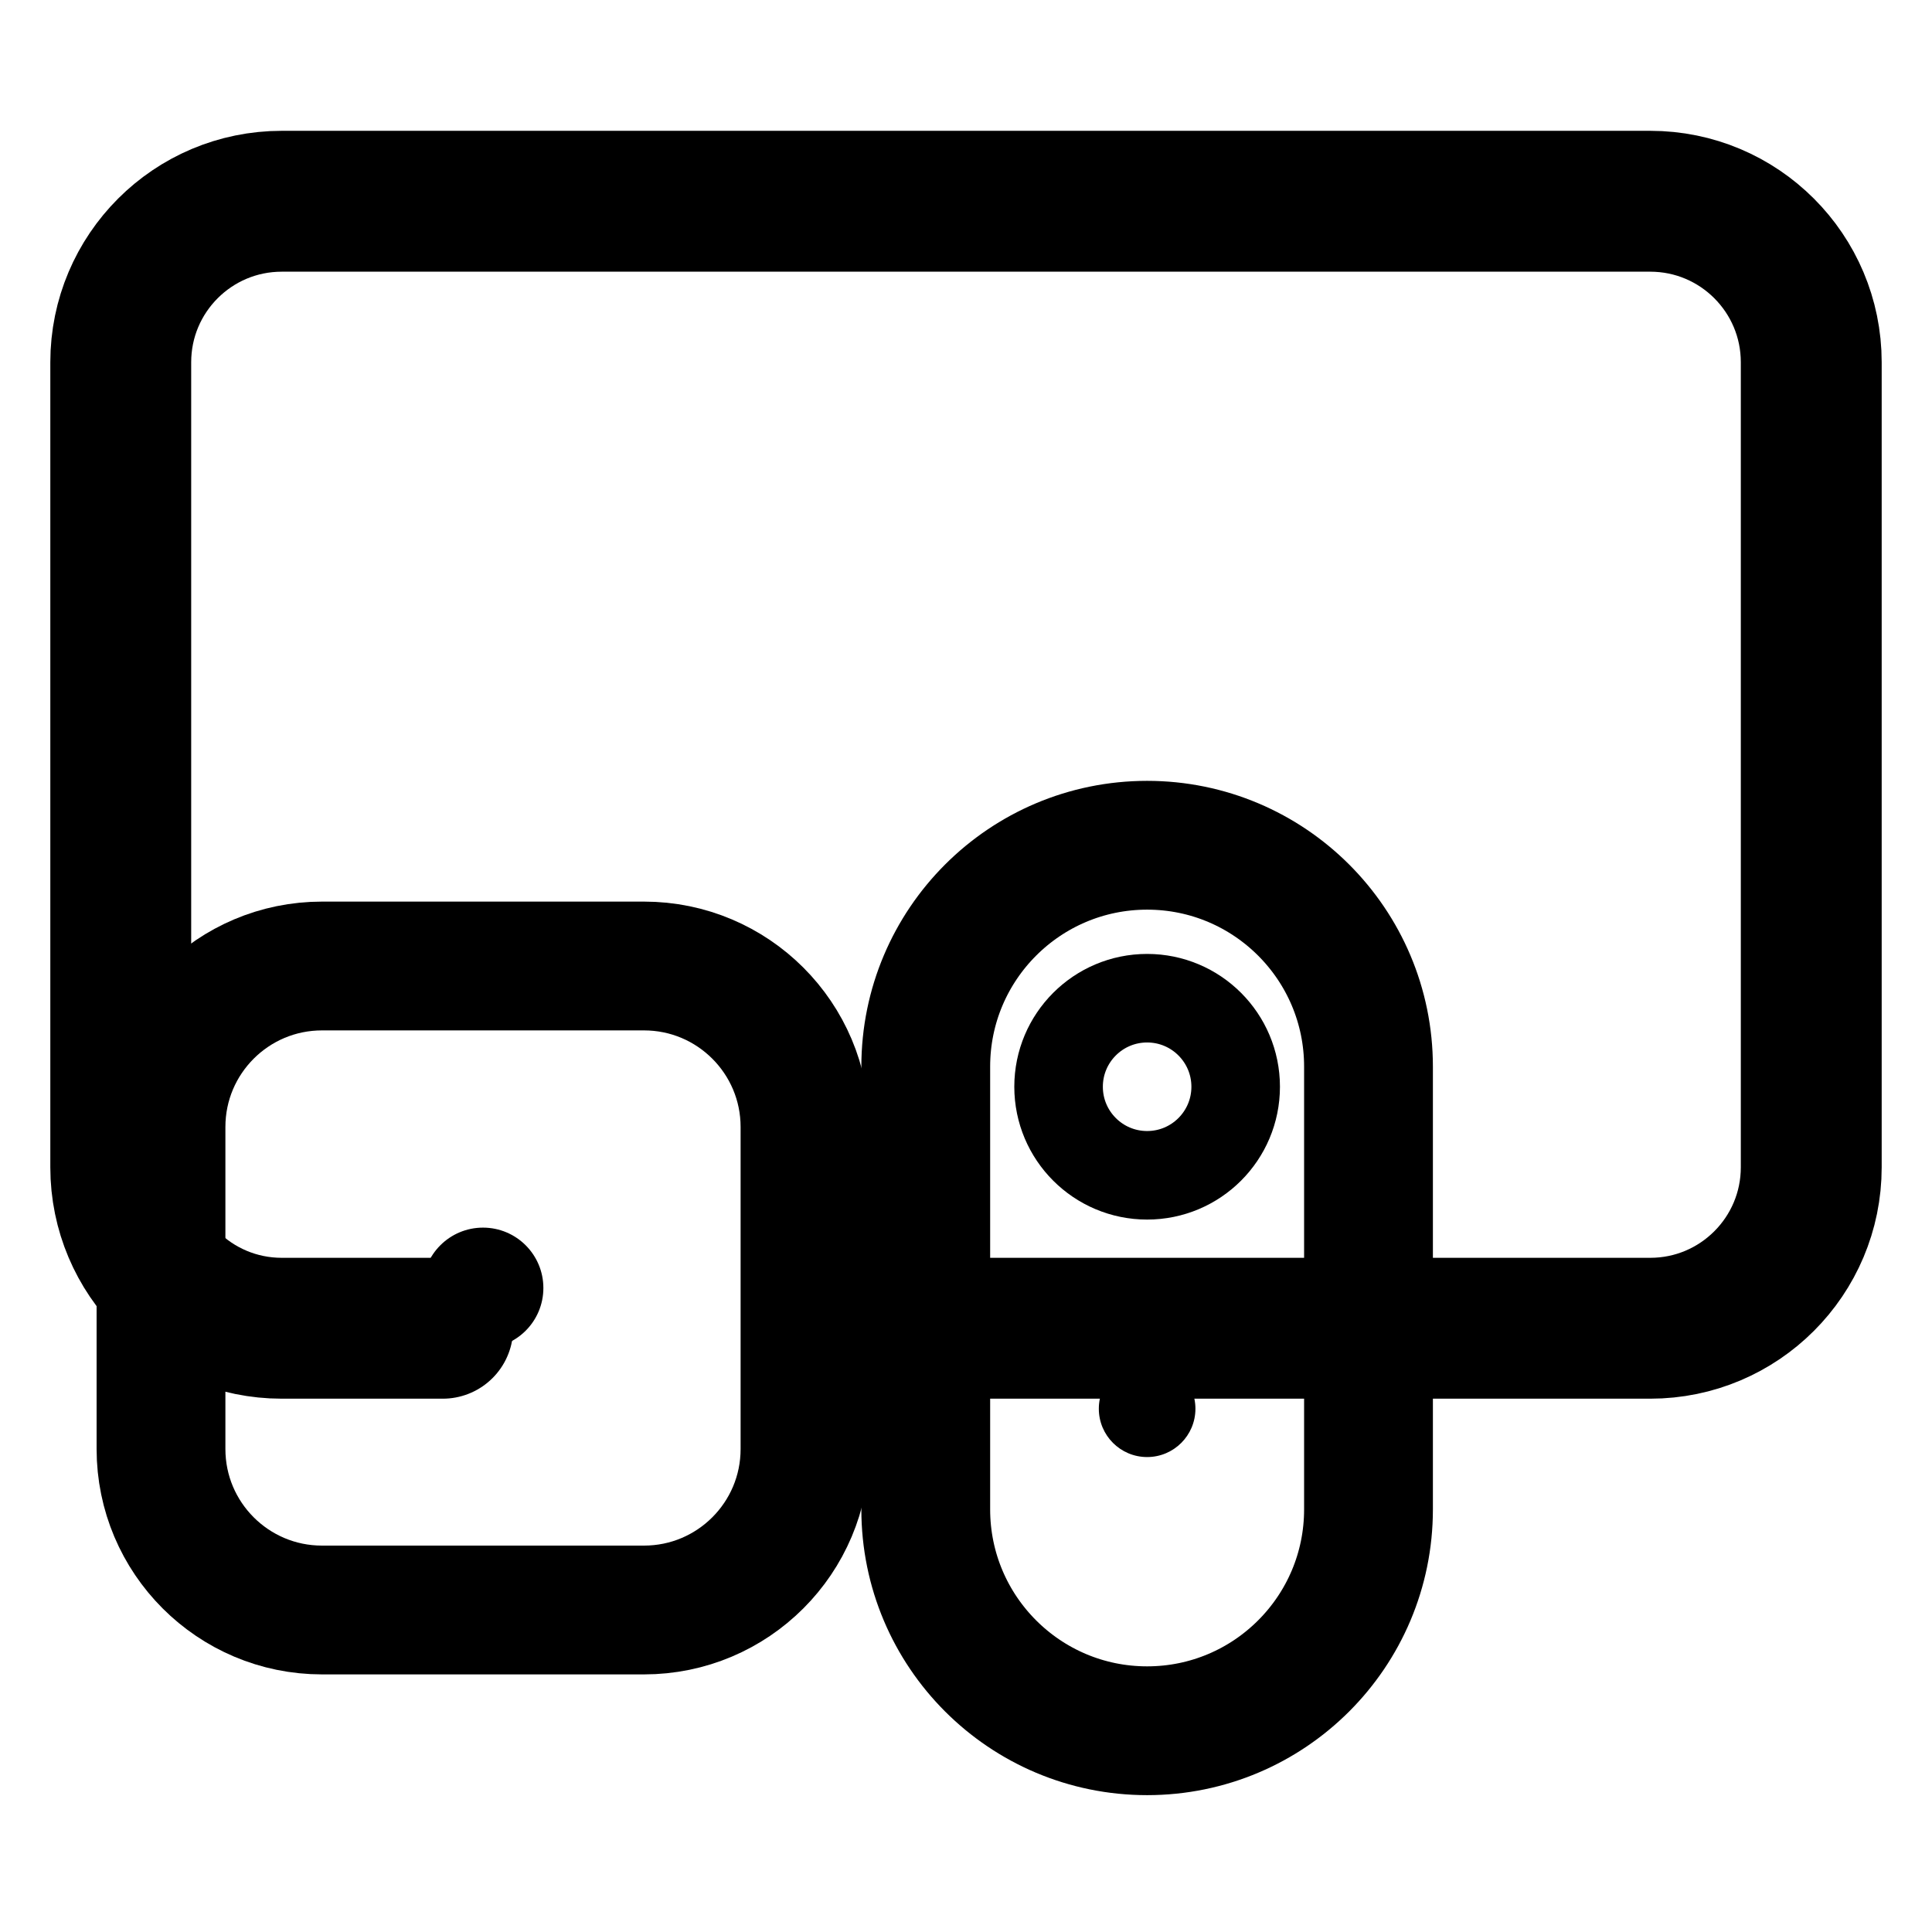
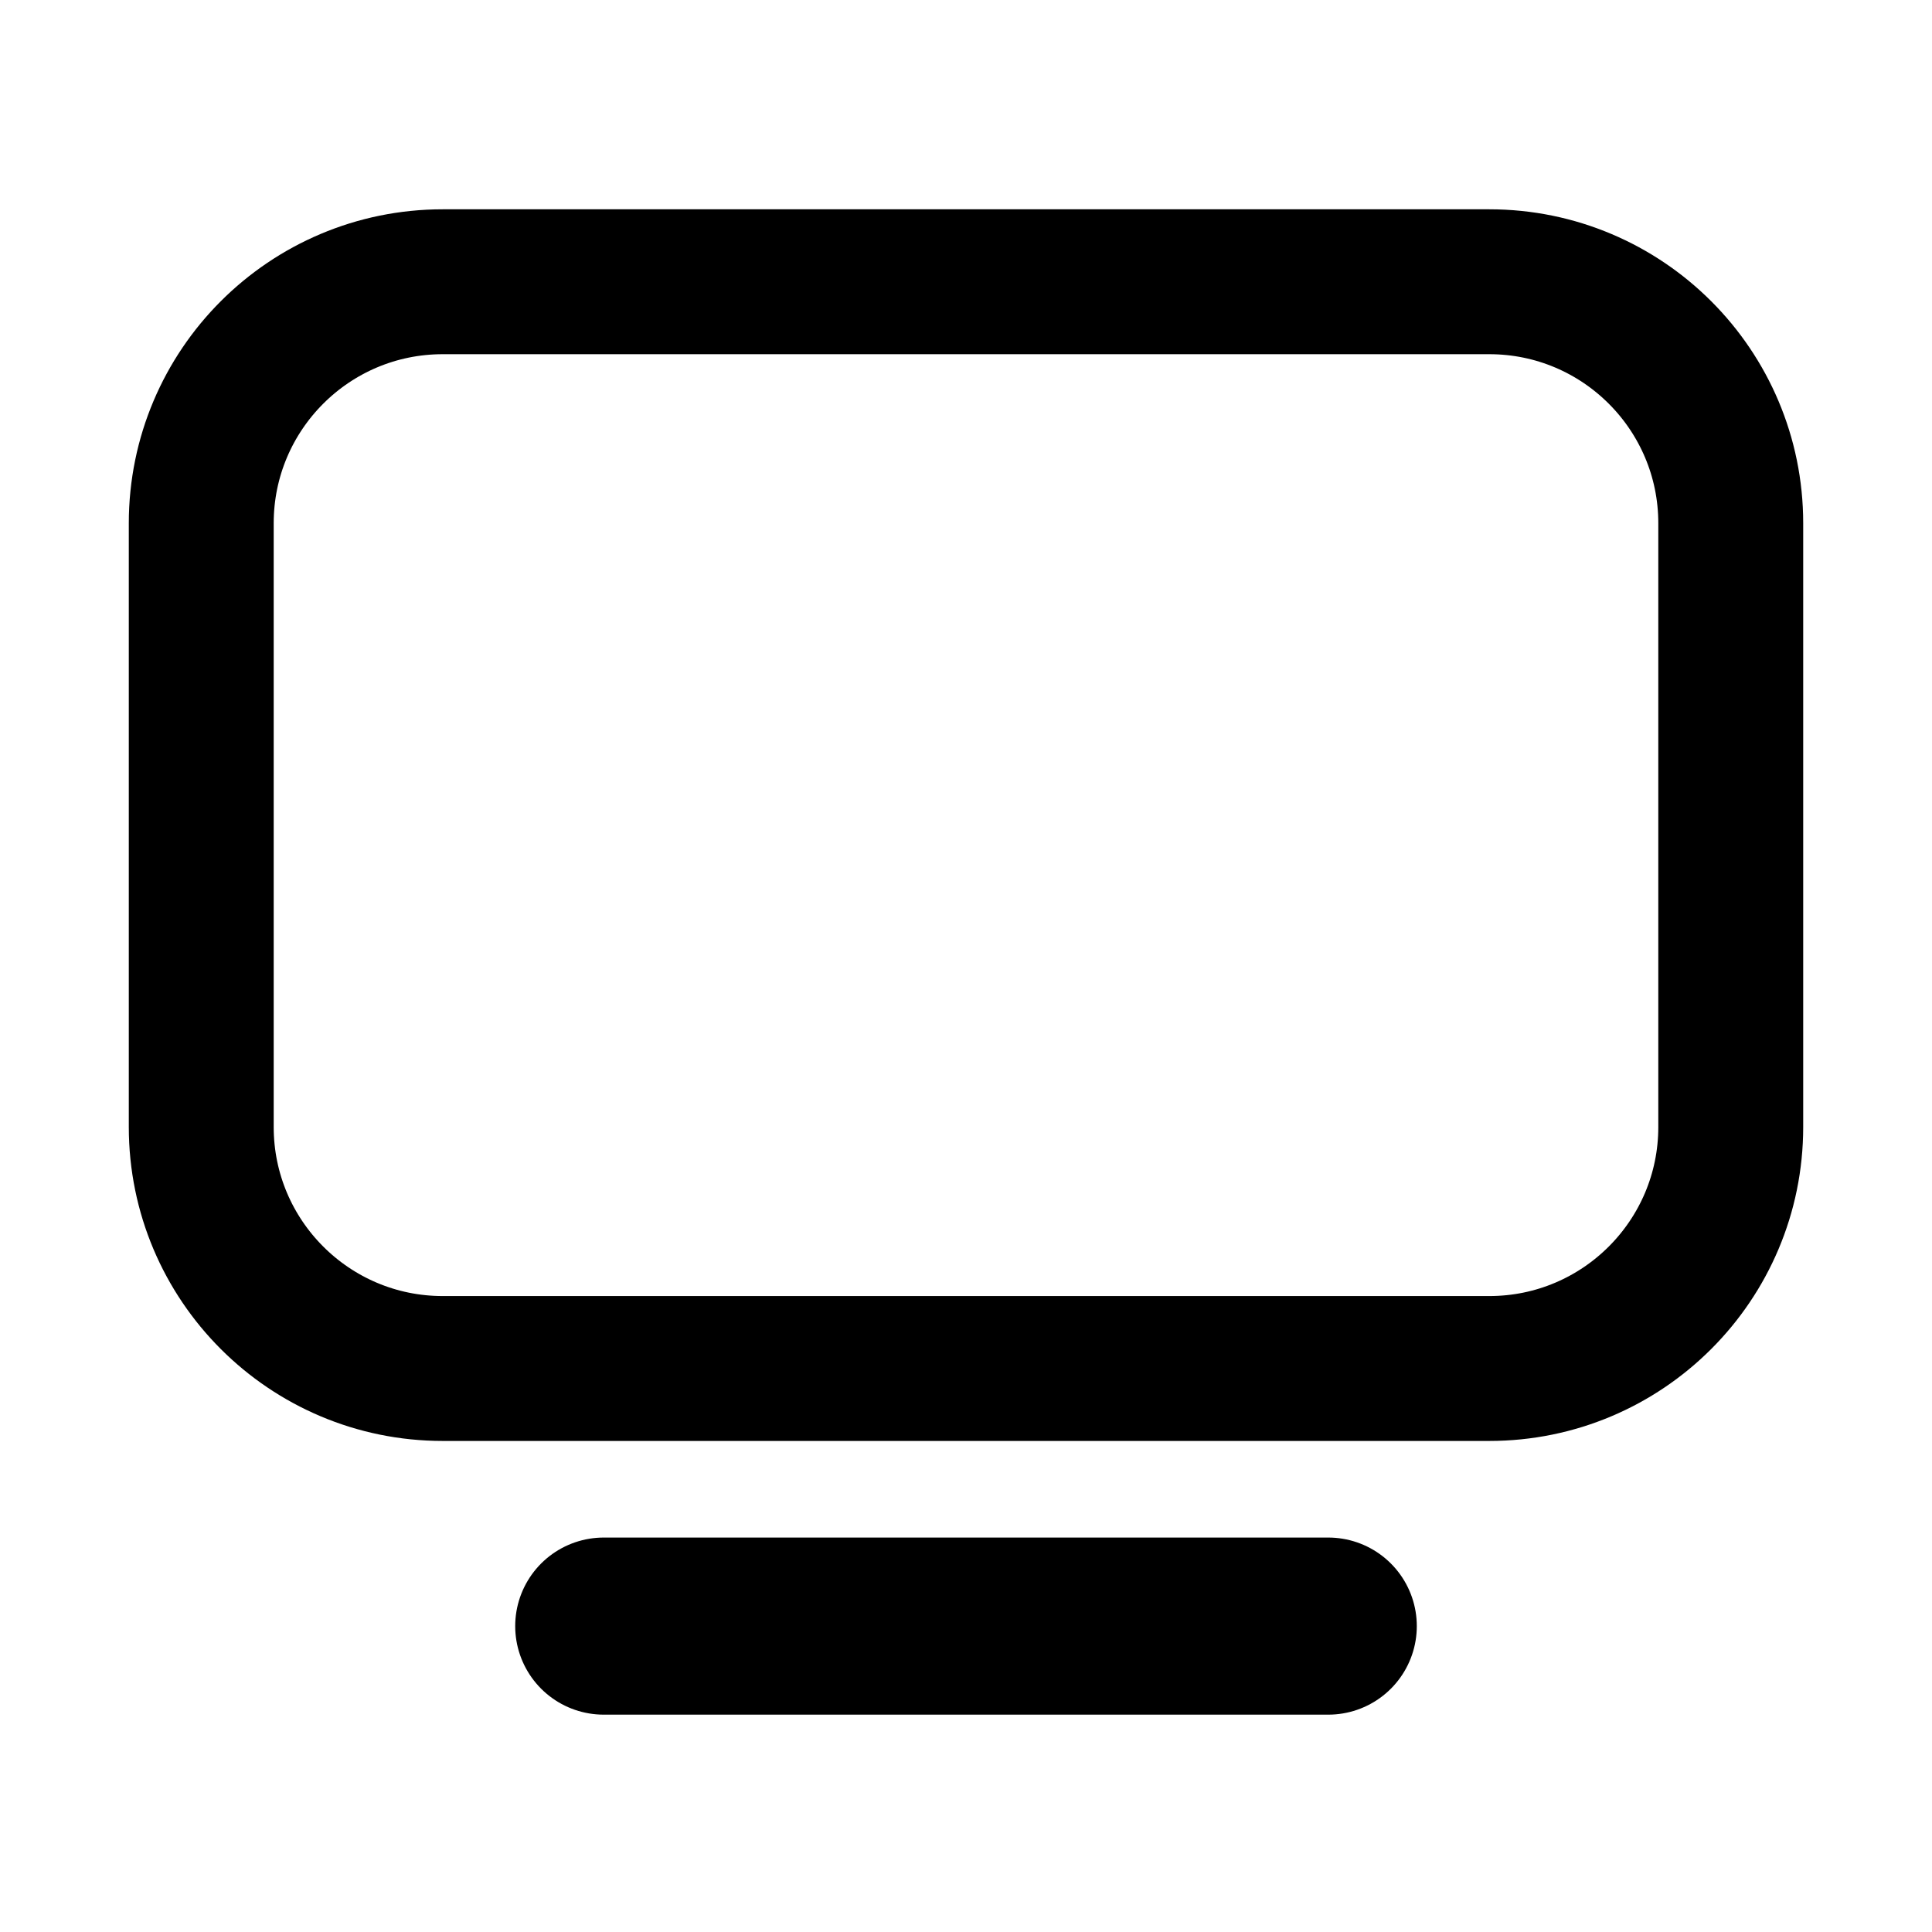
- <svg xmlns="http://www.w3.org/2000/svg" viewBox="0 0 24 24" width="24" height="24" fill="none" stroke="currentColor" stroke-width="1.75" stroke-linecap="round" stroke-linejoin="round">
-   <path d="M12 16.5h8.5a2 2 0 0 0 2-2V4.5a2 2 0 0 0-2-2H3.5a2 2 0 0 0-2 2v10a2 2 0 0 0 2 2h2" />
-   <rect x="2" y="12" width="8" height="8" rx="2" stroke-width="1.6" />
-   <circle cx="6" cy="16" r="0.75" fill="currentColor" stroke="none" />
-   <rect x="11.5" y="10.5" width="5.5" height="11" rx="2.75" stroke-width="1.6" />
-   <circle cx="14.25" cy="13.5" r="1.1" stroke-width="1.1" />
-   <circle cx="14.25" cy="17.5" r="0.6" fill="currentColor" stroke="none" />
+ <svg xmlns="http://www.w3.org/2000/svg" viewBox="0 0 24 24" width="24" height="24" fill="none" stroke="currentColor" stroke-width="1.8" stroke-linecap="round" stroke-linejoin="round">
+   <rect x="2.5" y="3.5" width="19" height="13.5" rx="3" ry="3" />
+   <line x1="7.5" y1="20.2" x2="16.5" y2="20.2" stroke-width="2.2" />
</svg>
